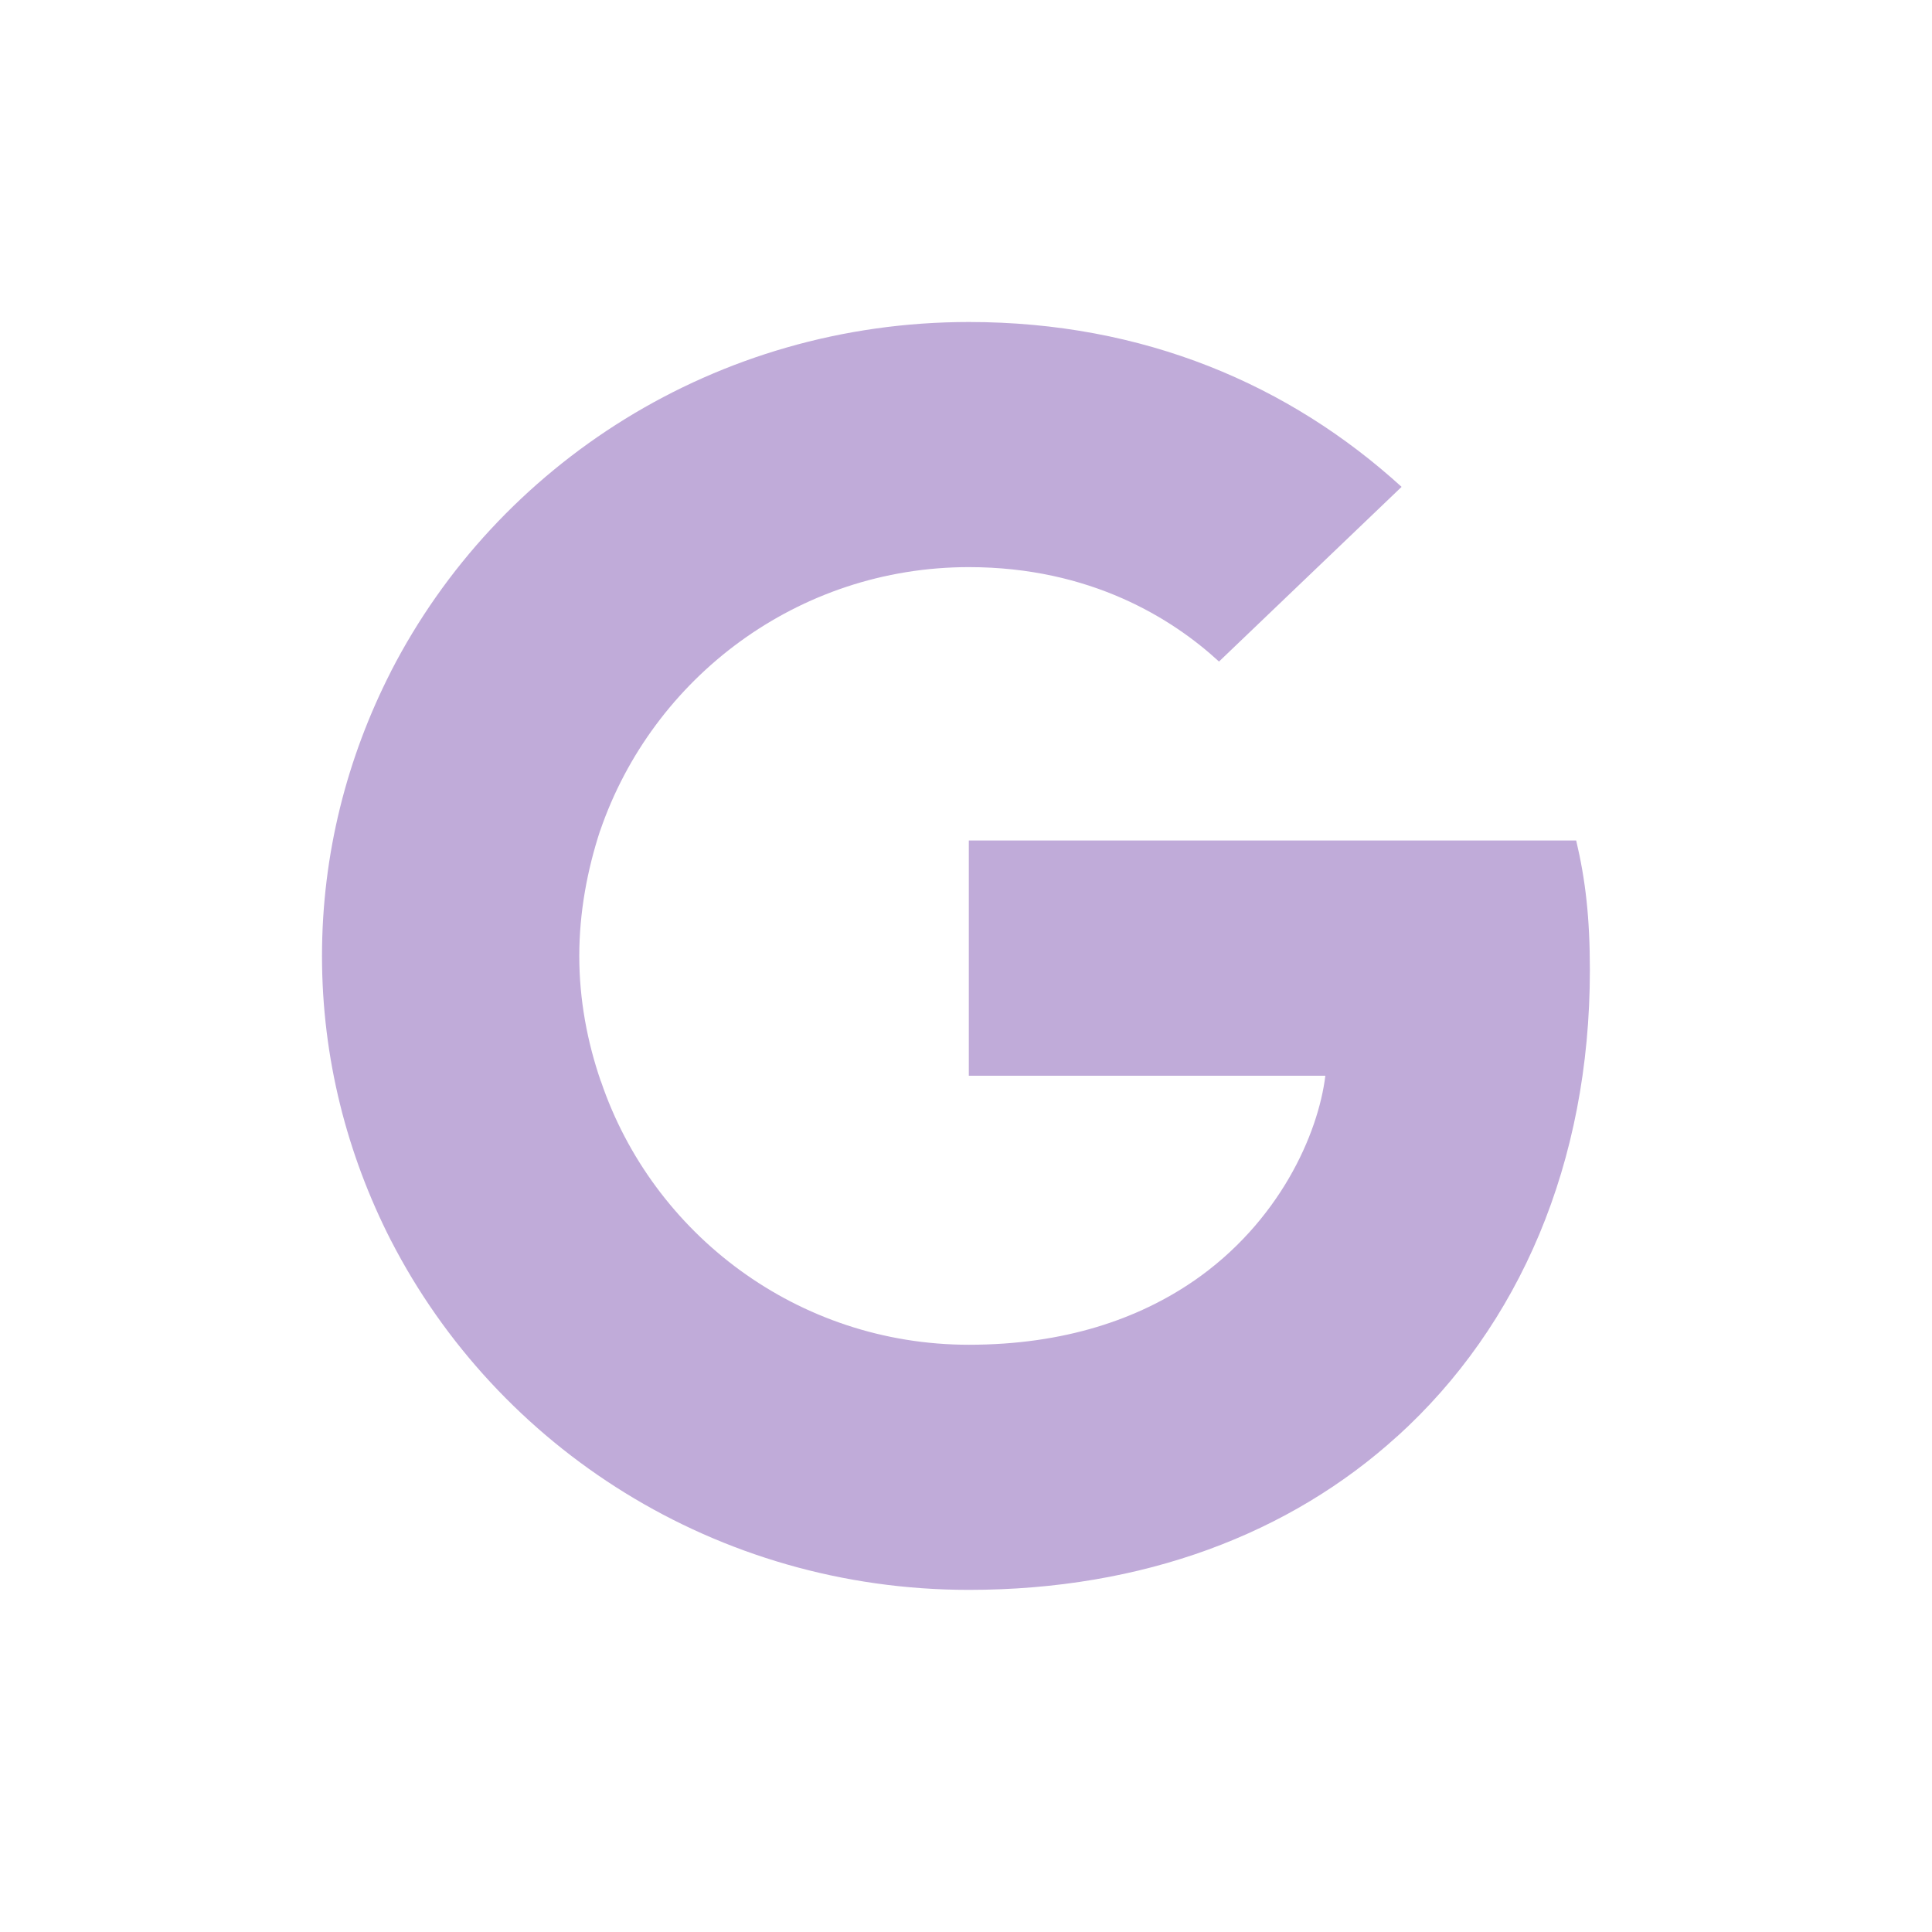
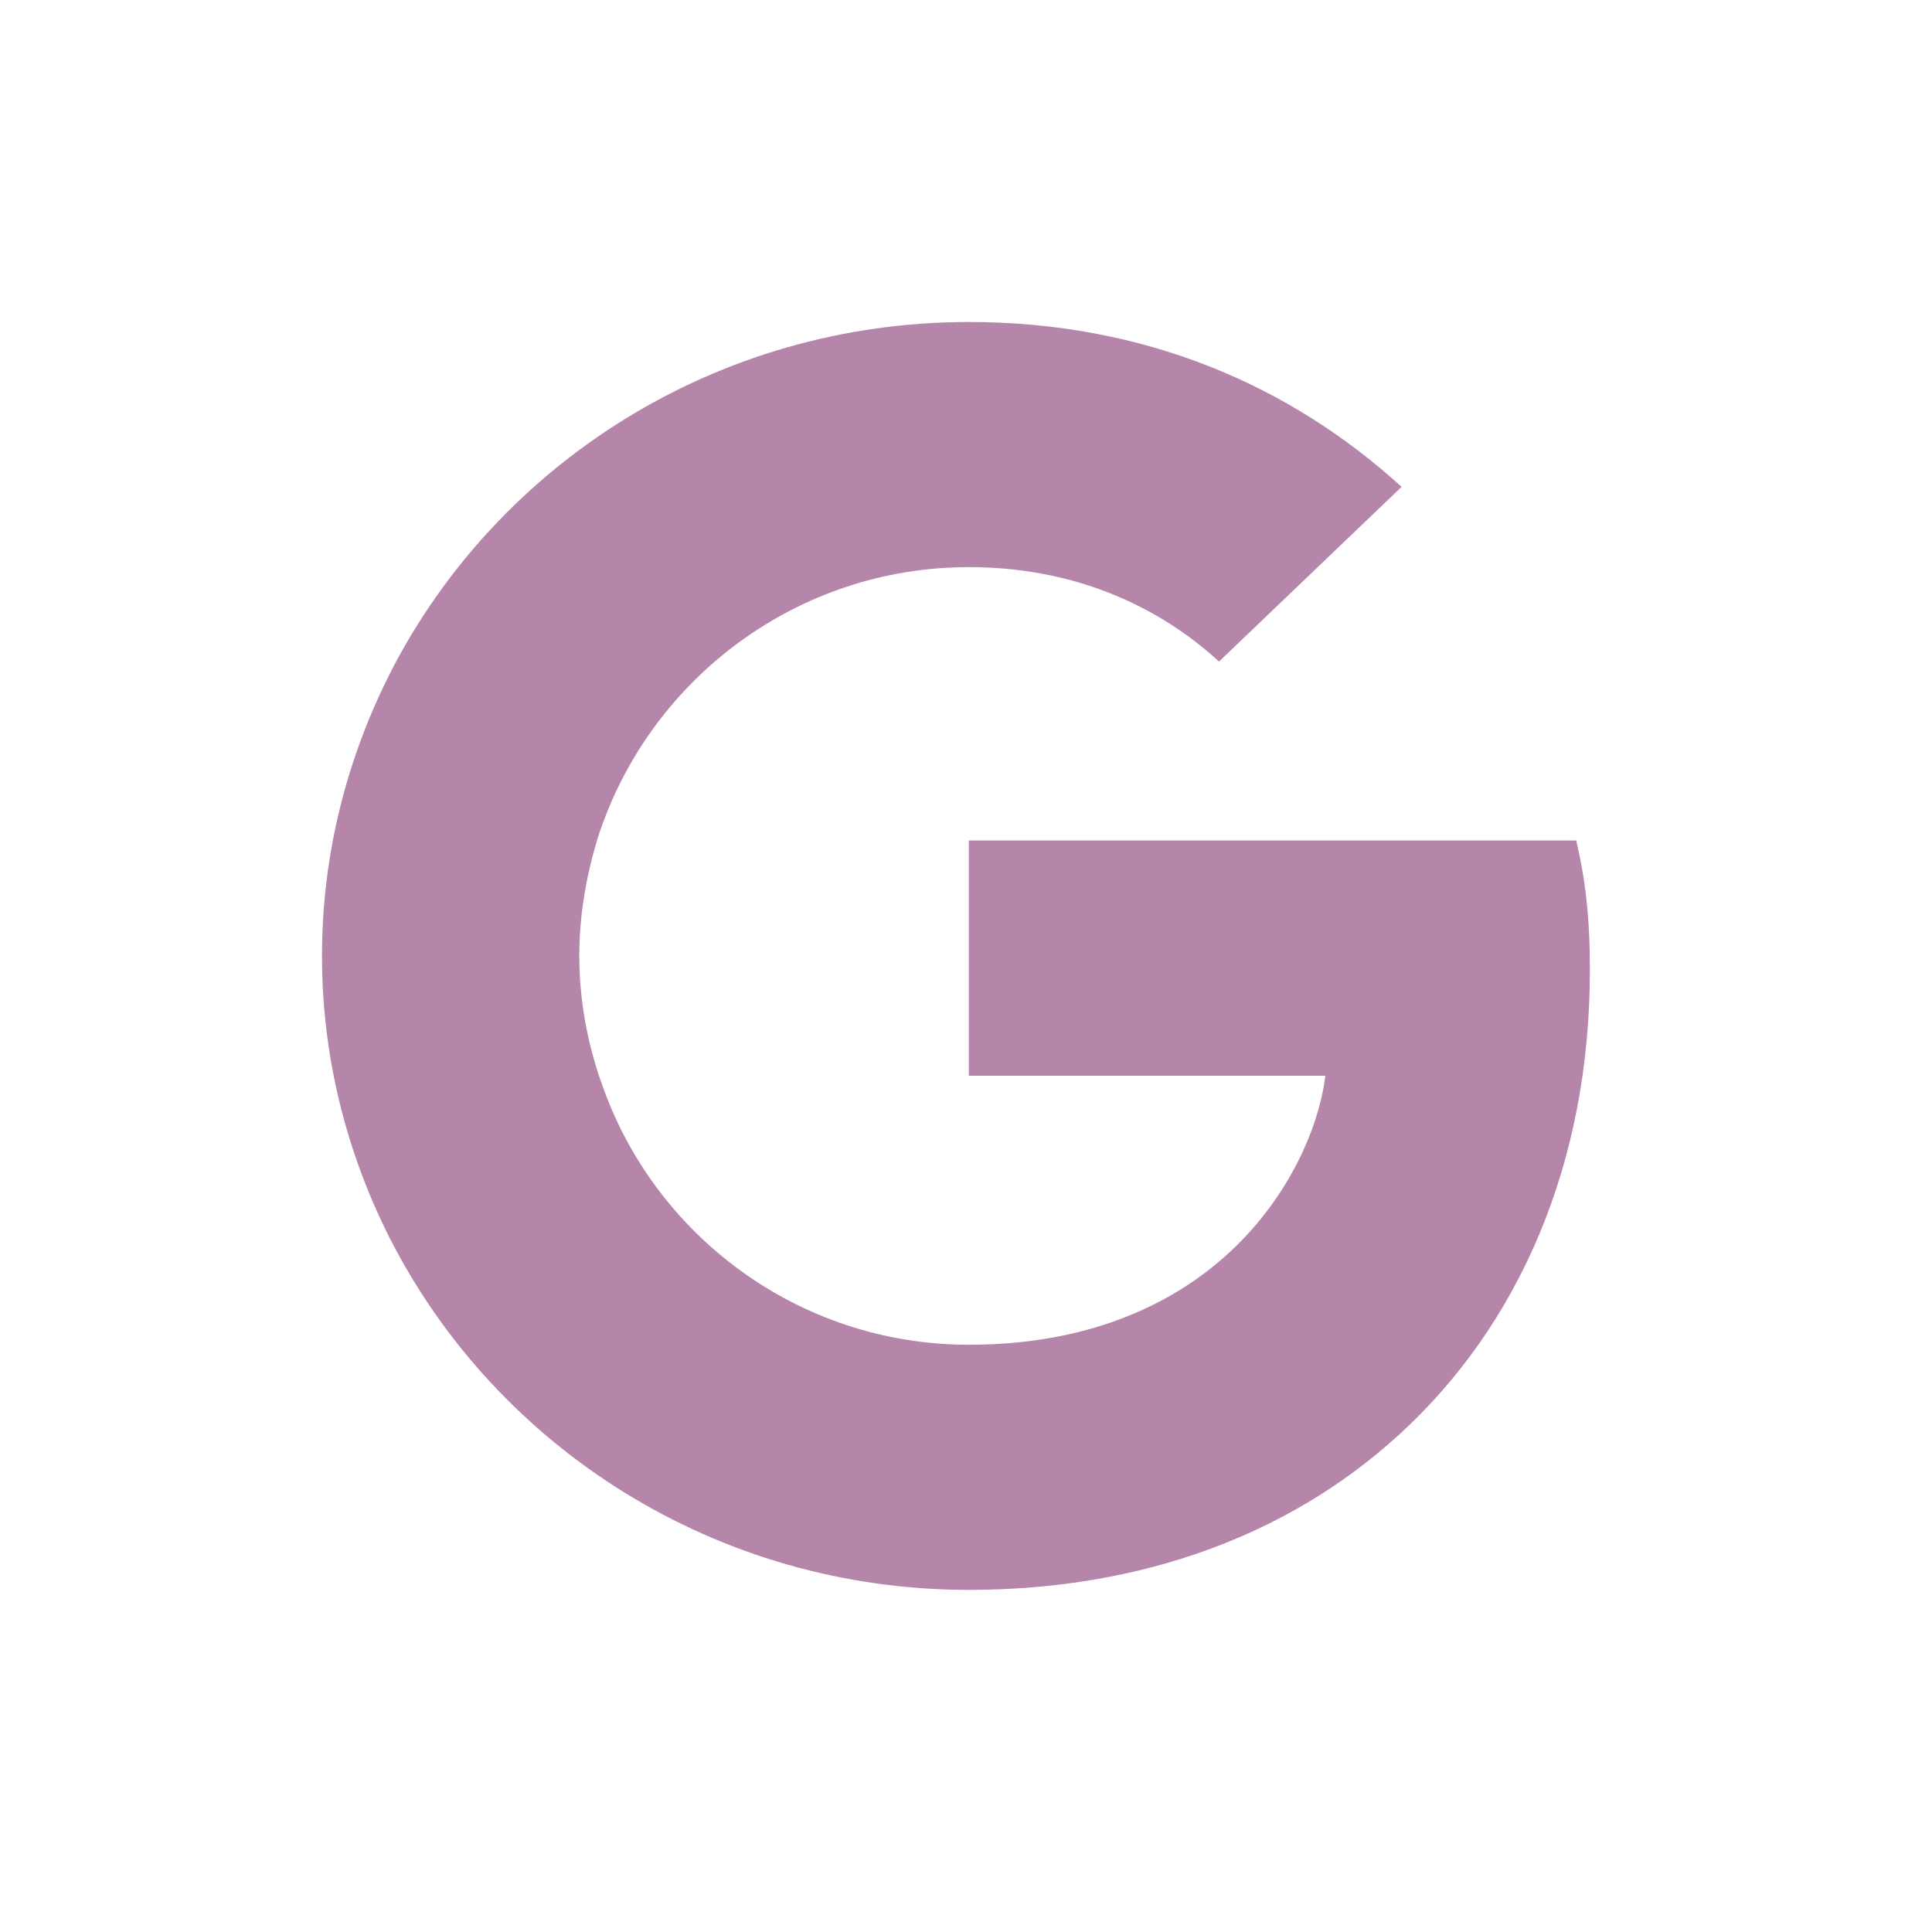
<svg xmlns="http://www.w3.org/2000/svg" width="24" height="24" viewBox="0 0 24 24" fill="none">
-   <path d="M19.75 12.051C19.75 11.403 19.696 10.931 19.58 10.441H12.035V13.363H16.464C16.375 14.089 15.892 15.183 14.821 15.918L14.806 16.016L17.191 17.827L17.357 17.843C18.874 16.469 19.75 14.448 19.75 12.051Z" fill="#C0ABD9" />
-   <path d="M12.036 19.75C14.206 19.75 16.027 19.05 17.357 17.842L14.822 15.917C14.143 16.381 13.232 16.705 12.036 16.705C9.911 16.705 8.107 15.331 7.465 13.432L7.37 13.44L4.89 15.322L4.857 15.41C6.179 17.982 8.893 19.75 12.036 19.75Z" fill="#C0ABD9" />
-   <path d="M7.464 13.433C7.295 12.943 7.196 12.418 7.196 11.876C7.196 11.333 7.295 10.808 7.455 10.318L7.451 10.214L4.939 8.302L4.857 8.341C4.312 9.408 4 10.607 4 11.876C4 13.145 4.312 14.343 4.857 15.411L7.464 13.433Z" fill="#C0ABD9" />
-   <path d="M12.036 7.045C13.545 7.045 14.563 7.684 15.143 8.218L17.411 6.048C16.018 4.779 14.206 4 12.036 4C8.893 4 6.179 5.767 4.857 8.34L7.456 10.318C8.107 8.419 9.911 7.045 12.036 7.045Z" fill="#C0ABD9" />
+   <path d="M19.75 12.051C19.75 11.403 19.696 10.931 19.58 10.441H12.035V13.363H16.464C16.375 14.089 15.892 15.183 14.821 15.918L14.806 16.016L17.191 17.827L17.357 17.843C18.874 16.469 19.75 14.448 19.75 12.051Z" fill="#B585AA" />
+   <path d="M12.036 19.75C14.206 19.75 16.027 19.05 17.357 17.842L14.822 15.917C14.143 16.381 13.232 16.705 12.036 16.705C9.911 16.705 8.107 15.331 7.465 13.432L7.37 13.44L4.89 15.322L4.857 15.41C6.179 17.982 8.893 19.75 12.036 19.75Z" fill="#B585AA" />
+   <path d="M7.464 13.433C7.295 12.943 7.196 12.418 7.196 11.876C7.196 11.333 7.295 10.808 7.455 10.318L7.451 10.214L4.939 8.302L4.857 8.341C4.312 9.408 4 10.607 4 11.876C4 13.145 4.312 14.343 4.857 15.411L7.464 13.433Z" fill="#B585AA" />
+   <path d="M12.036 7.045C13.545 7.045 14.563 7.684 15.143 8.218L17.411 6.048C16.018 4.779 14.206 4 12.036 4C8.893 4 6.179 5.767 4.857 8.34L7.456 10.318C8.107 8.419 9.911 7.045 12.036 7.045Z" fill="#B585AA" />
</svg>
